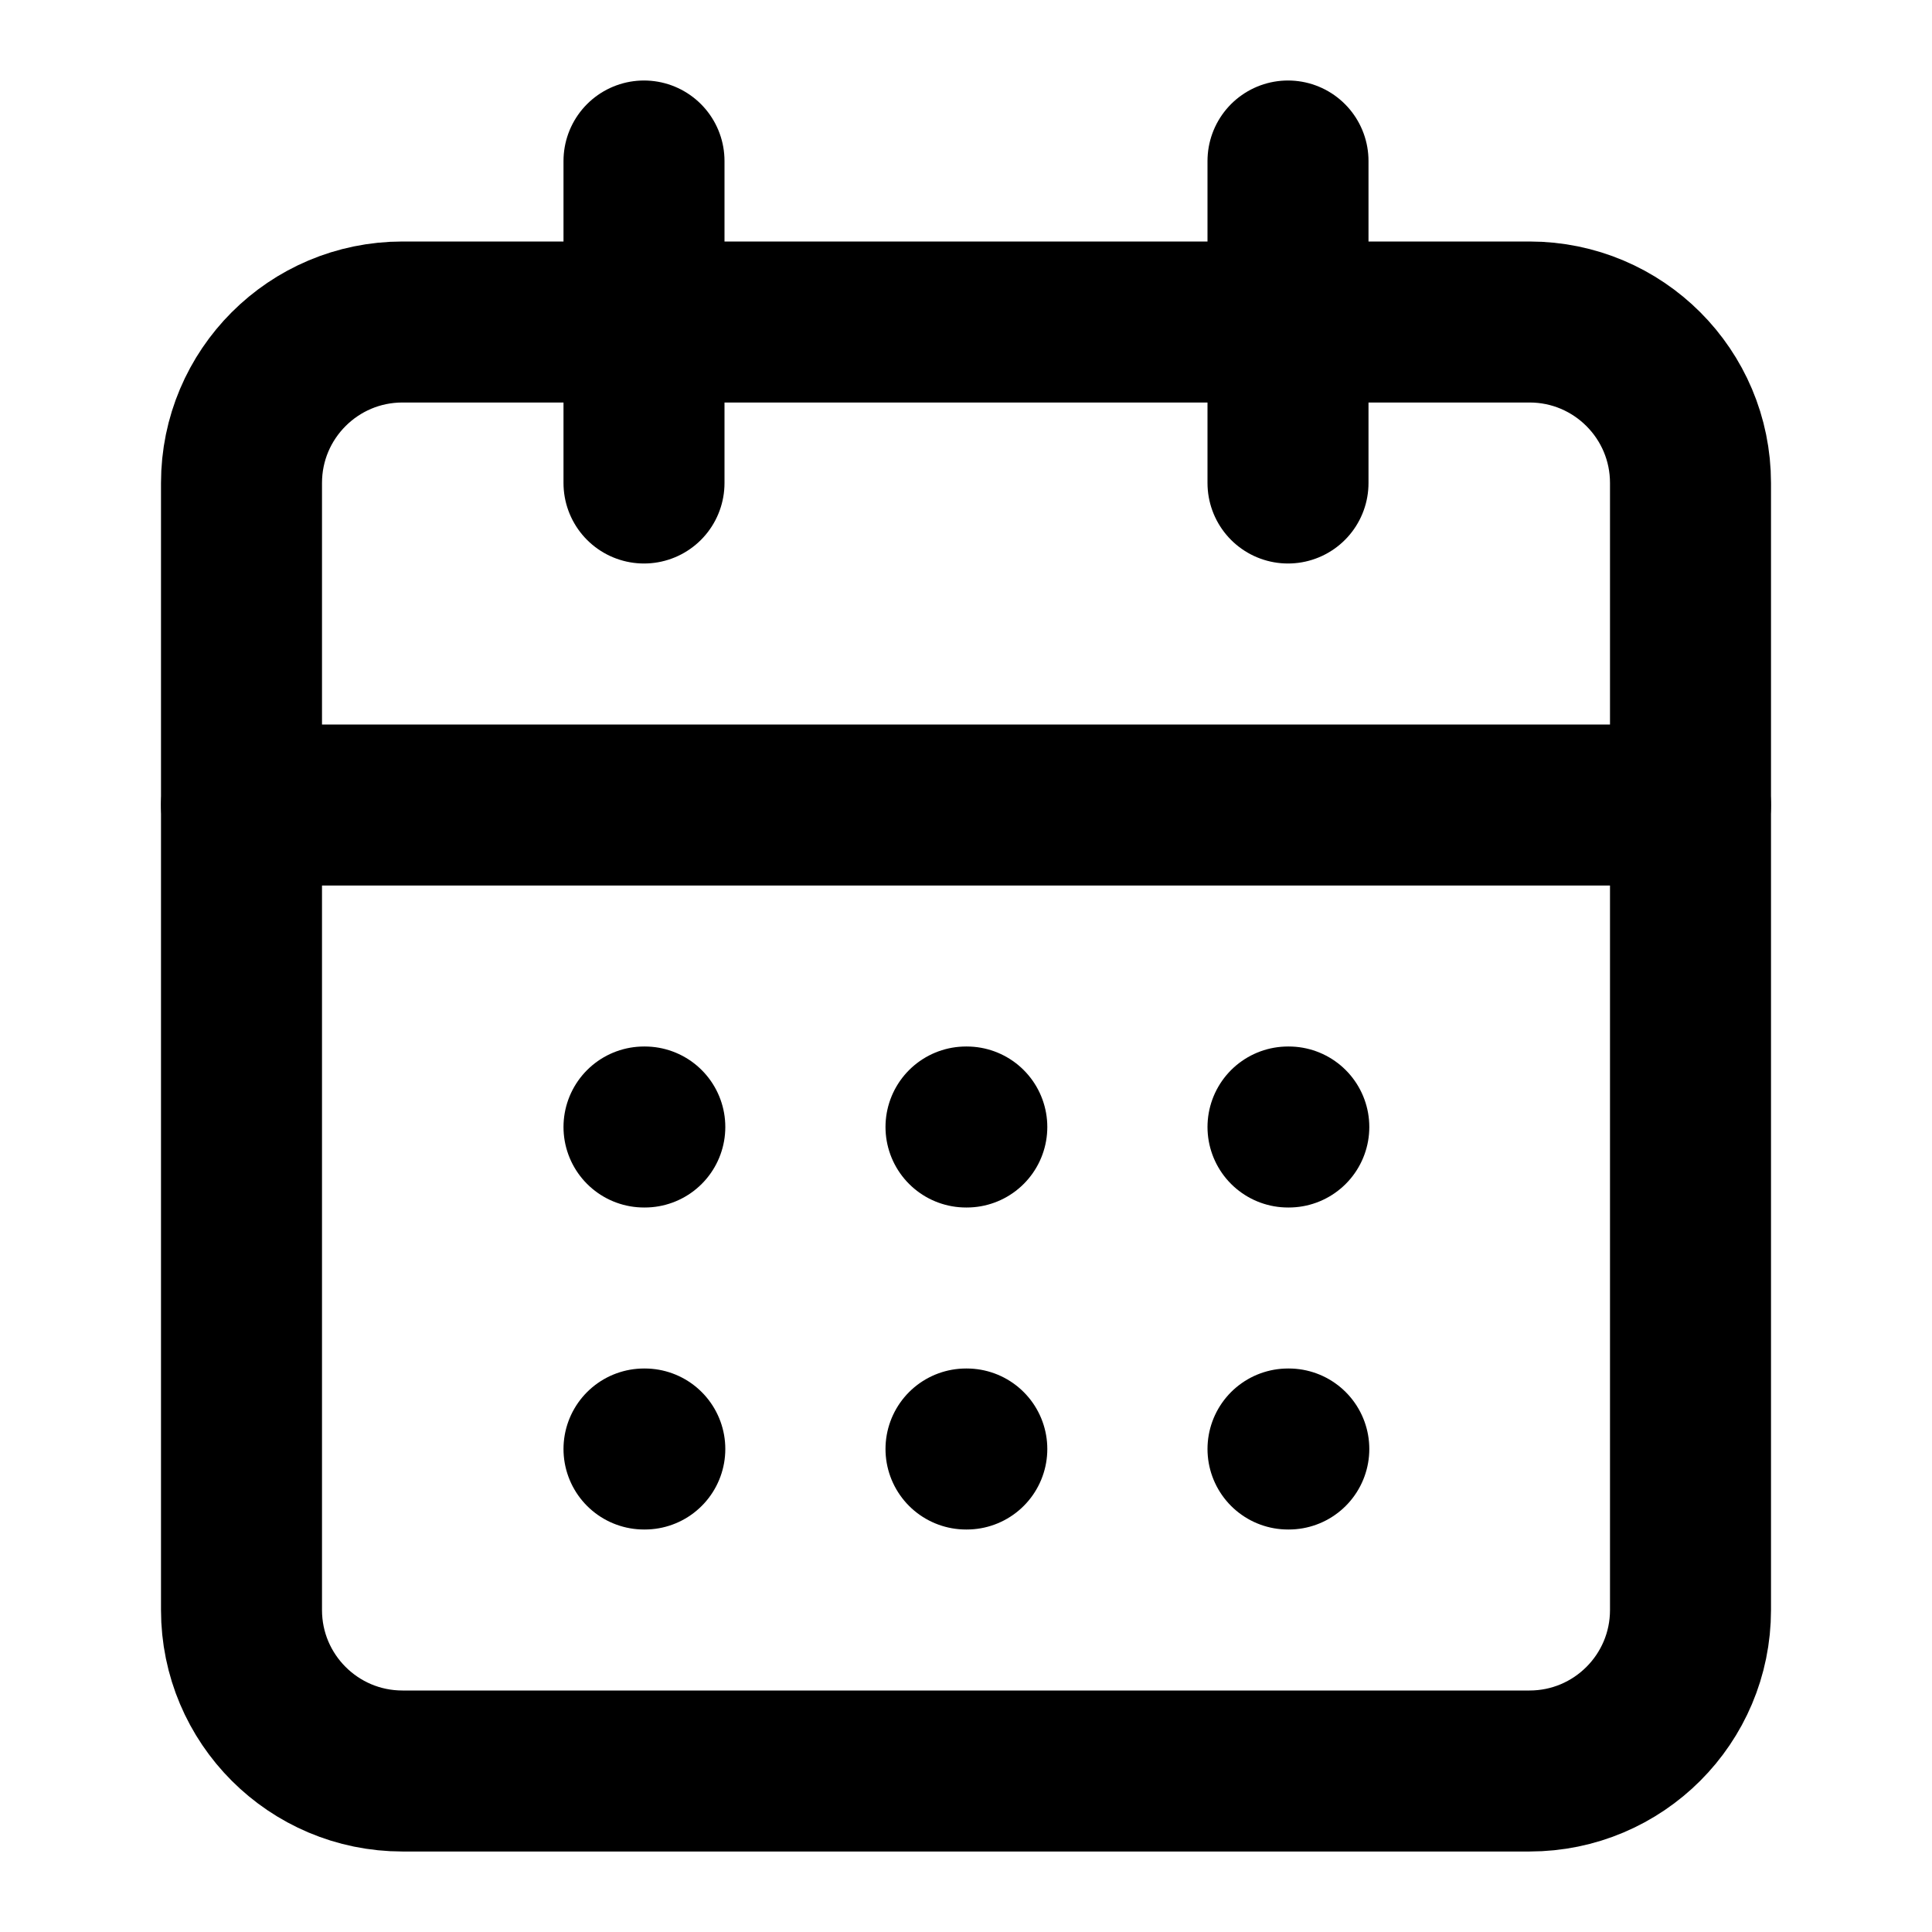
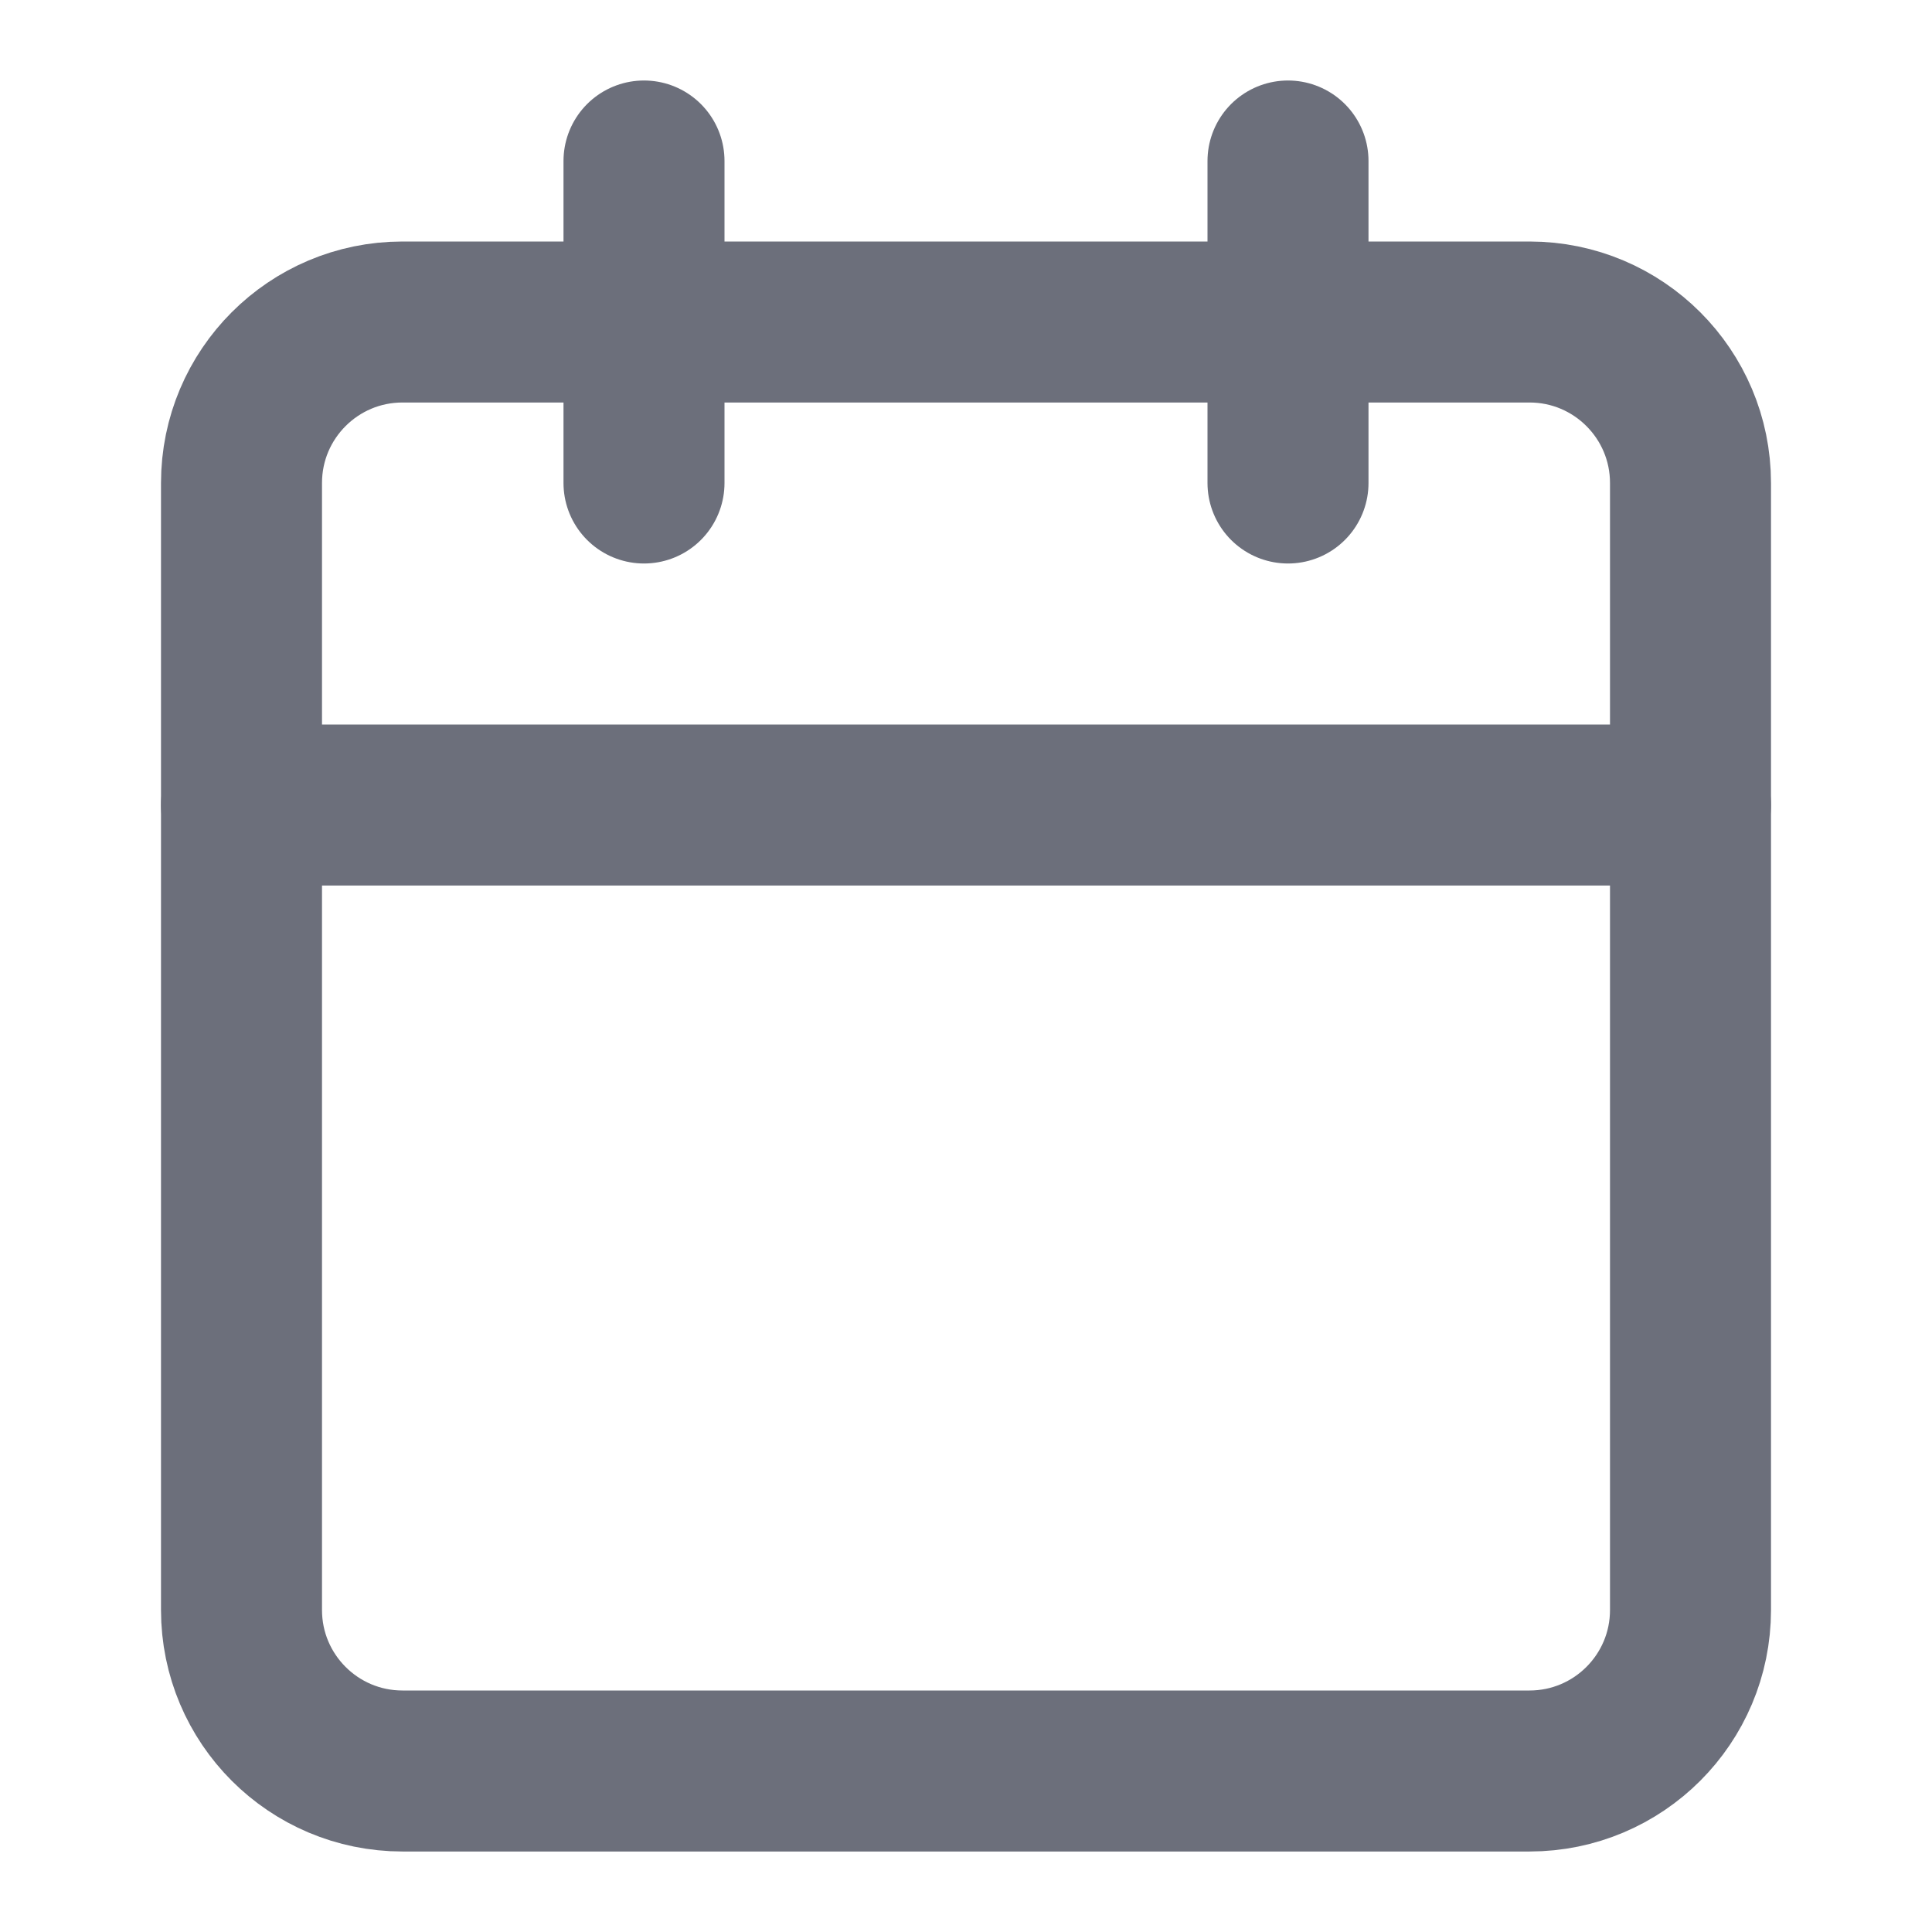
- <svg xmlns="http://www.w3.org/2000/svg" width="24" height="24" viewBox="0 0 24 24" fill="none" stroke="currentColor" stroke-width="2" stroke-linecap="round" stroke-linejoin="round" class="lucide lucide-calendar-days">
+ <svg xmlns="http://www.w3.org/2000/svg" width="24" height="24" viewBox="0 0 24 24" fill="none" stroke="#6c6f7b" stroke-width="2" stroke-linecap="round" stroke-linejoin="round" class="lucide lucide-calendar">
  <path d="M8 2v4" />
  <path d="M16 2v4" />
  <rect width="18" height="18" x="3" y="4" rx="2" />
  <path d="M3 10h18" />
-   <path d="M8 14h.01" />
-   <path d="M12 14h.01" />
-   <path d="M16 14h.01" />
-   <path d="M8 18h.01" />
-   <path d="M12 18h.01" />
-   <path d="M16 18h.01" />
</svg>
